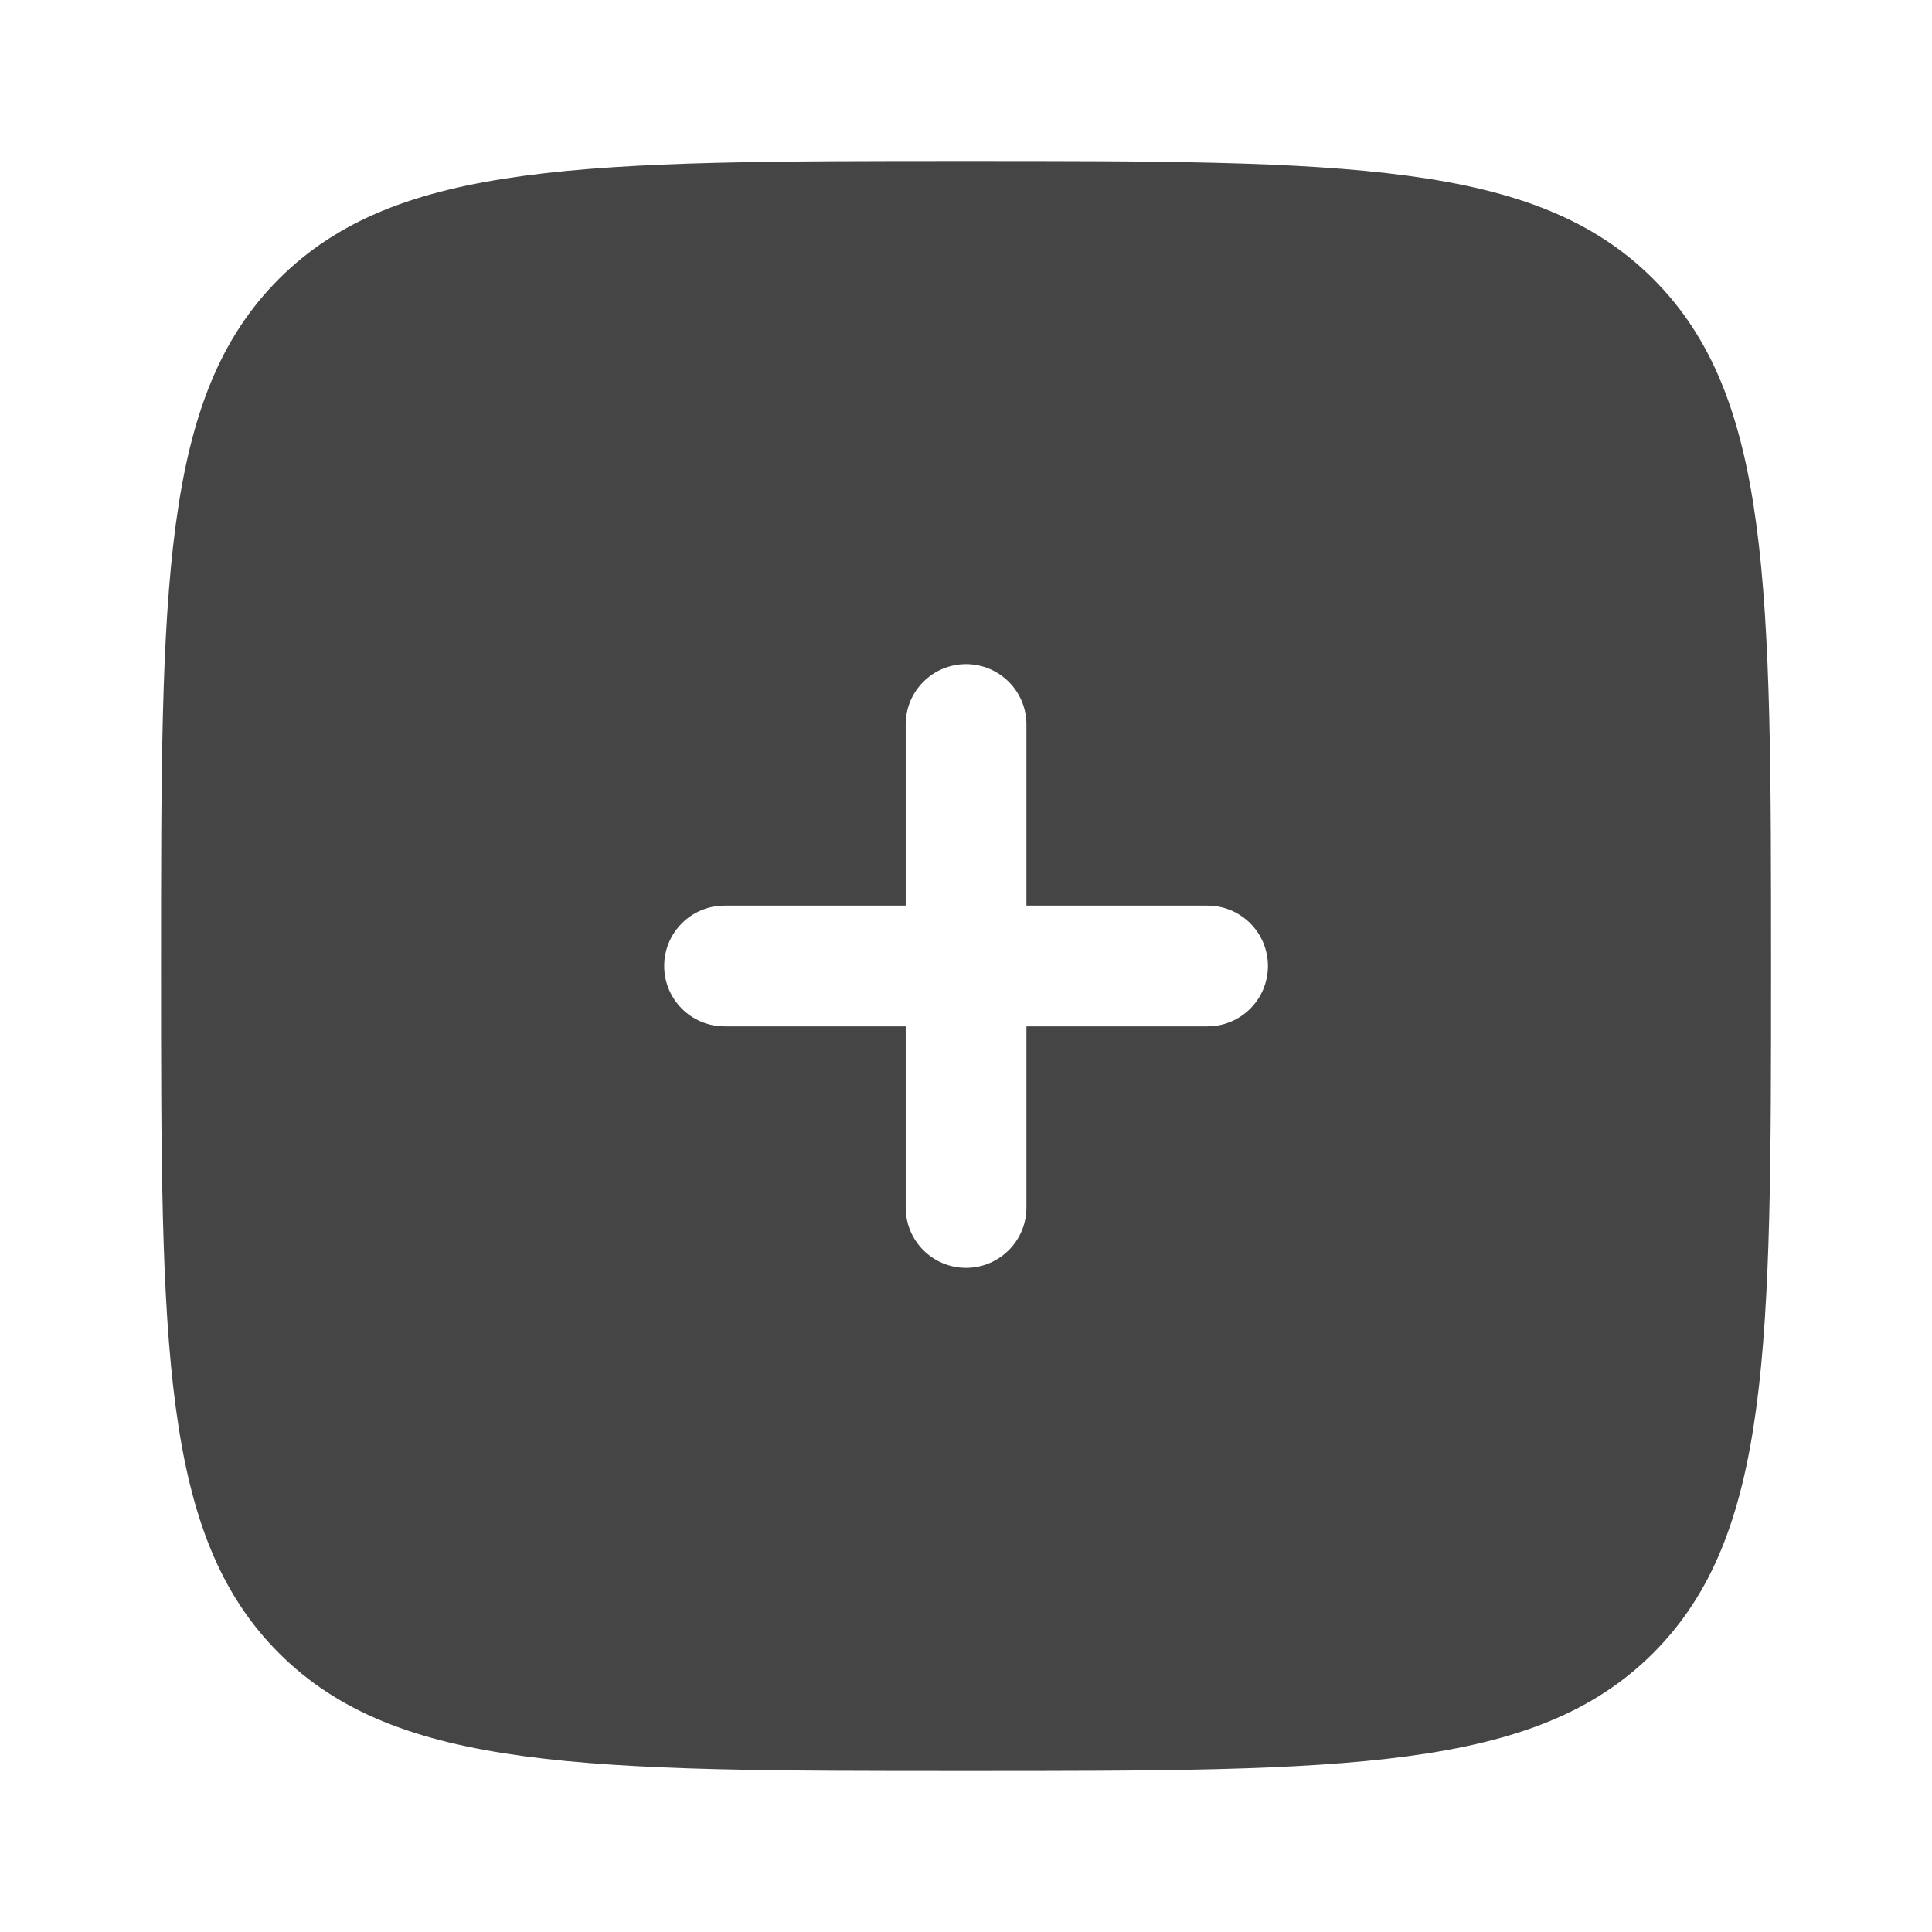
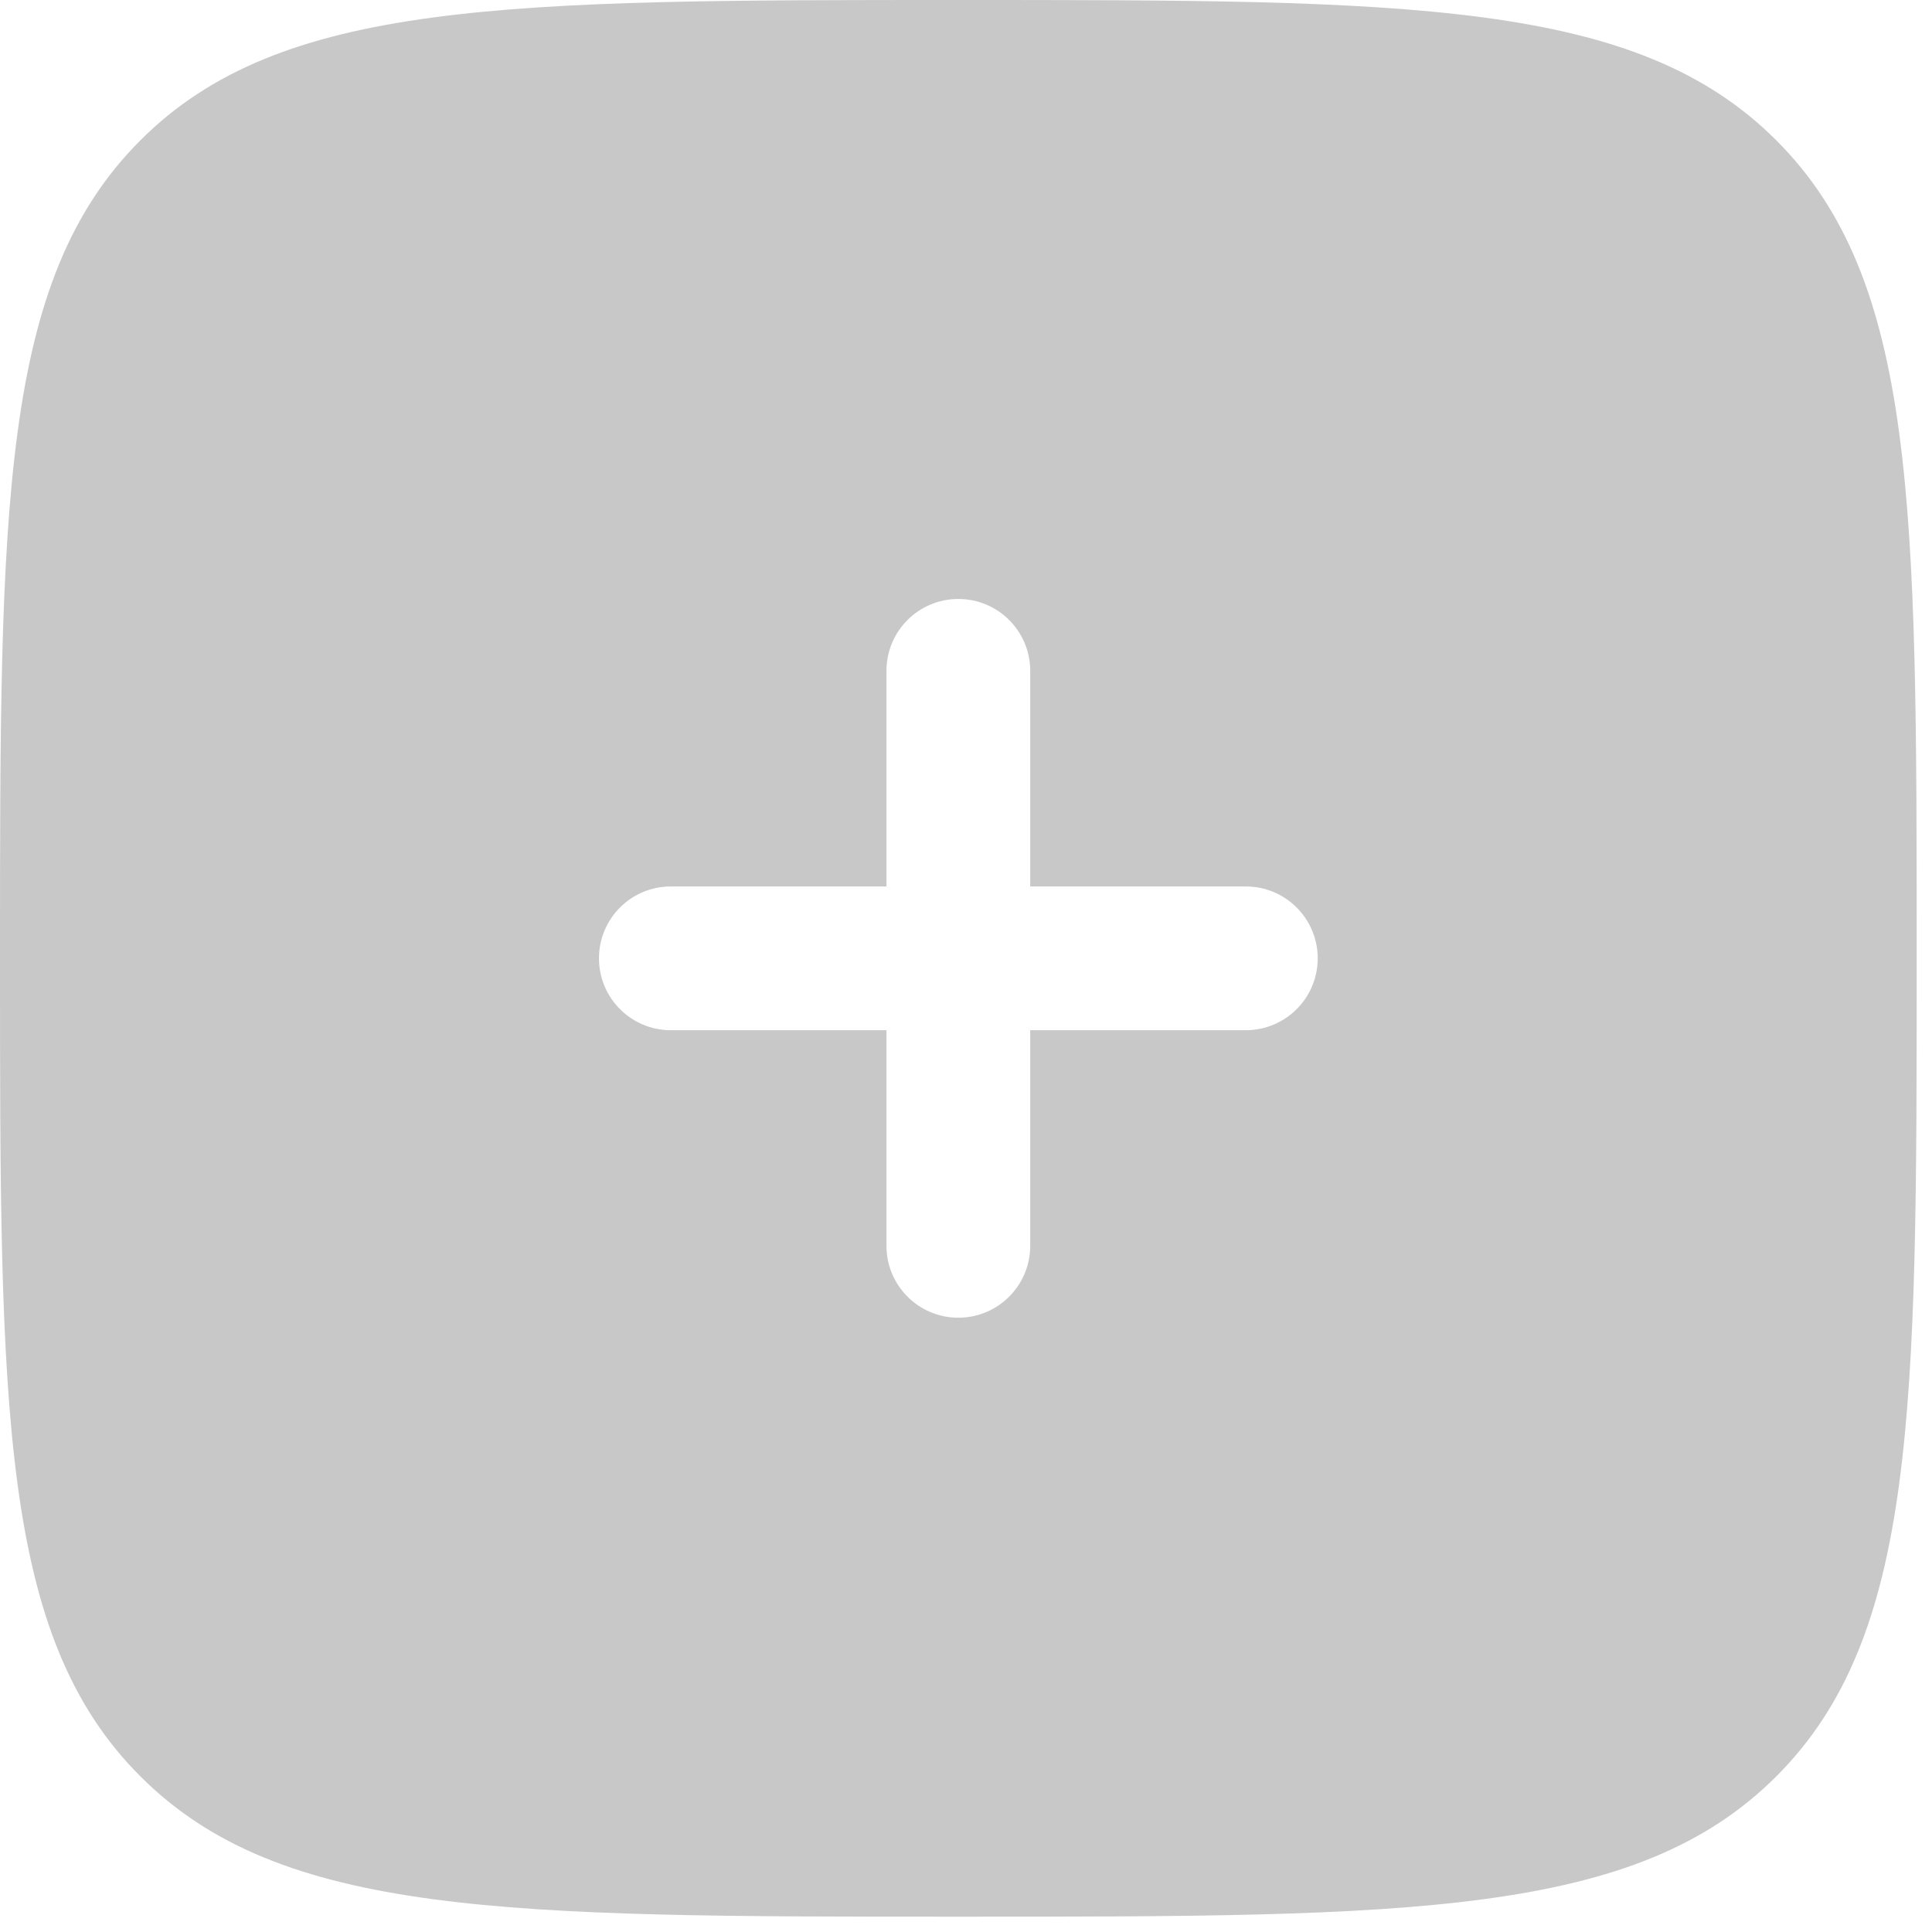
- <svg xmlns="http://www.w3.org/2000/svg" width="50" height="50" viewBox="0 0 50 50" fill="none">
-   <path fill-rule="evenodd" clip-rule="evenodd" d="M25.001 45.833C15.18 45.833 10.27 45.833 7.219 42.782C4.168 39.731 4.168 34.821 4.168 25C4.168 15.179 4.168 10.269 7.219 7.218C10.27 4.167 15.18 4.167 25.001 4.167C34.822 4.167 39.733 4.167 42.784 7.218C45.835 10.269 45.835 15.179 45.835 25C45.835 34.821 45.835 39.731 42.784 42.782C39.733 45.833 34.822 45.833 25.001 45.833ZM25.001 17.188C25.864 17.188 26.564 17.887 26.564 18.75V23.438H31.251C32.114 23.438 32.814 24.137 32.814 25C32.814 25.863 32.114 26.562 31.251 26.562H26.564V31.25C26.564 32.113 25.864 32.812 25.001 32.812C24.138 32.812 23.439 32.113 23.439 31.25V26.562H18.751C17.888 26.562 17.189 25.863 17.189 25C17.189 24.137 17.888 23.438 18.751 23.438H23.439V18.75C23.439 17.887 24.138 17.188 25.001 17.188Z" fill="#454545" />
+ <svg xmlns="http://www.w3.org/2000/svg" width="42" height="42" viewBox="0 0 42 42" fill="none">
+   <path fill-rule="evenodd" clip-rule="evenodd" d="M20.833 41.667C11.012 41.667 6.102 41.667 3.051 38.616C-2.48353e-07 35.565 0 30.654 0 20.833C0 11.012 -2.48353e-07 6.102 3.051 3.051C6.102 -2.48353e-07 11.012 0 20.833 0C30.654 0 35.565 -2.48353e-07 38.616 3.051C41.667 6.102 41.667 11.012 41.667 20.833C41.667 30.654 41.667 35.565 38.616 38.616C35.565 41.667 30.654 41.667 20.833 41.667ZM20.833 13.021C21.696 13.021 22.396 13.72 22.396 14.583V19.271H27.083C27.946 19.271 28.646 19.97 28.646 20.833C28.646 21.696 27.946 22.396 27.083 22.396H22.396V27.083C22.396 27.946 21.696 28.646 20.833 28.646C19.97 28.646 19.271 27.946 19.271 27.083V22.396H14.583C13.72 22.396 13.021 21.696 13.021 20.833C13.021 19.97 13.72 19.271 14.583 19.271H19.271V14.583C19.271 13.72 19.97 13.021 20.833 13.021Z" fill="#C8C8C8" />
</svg>
